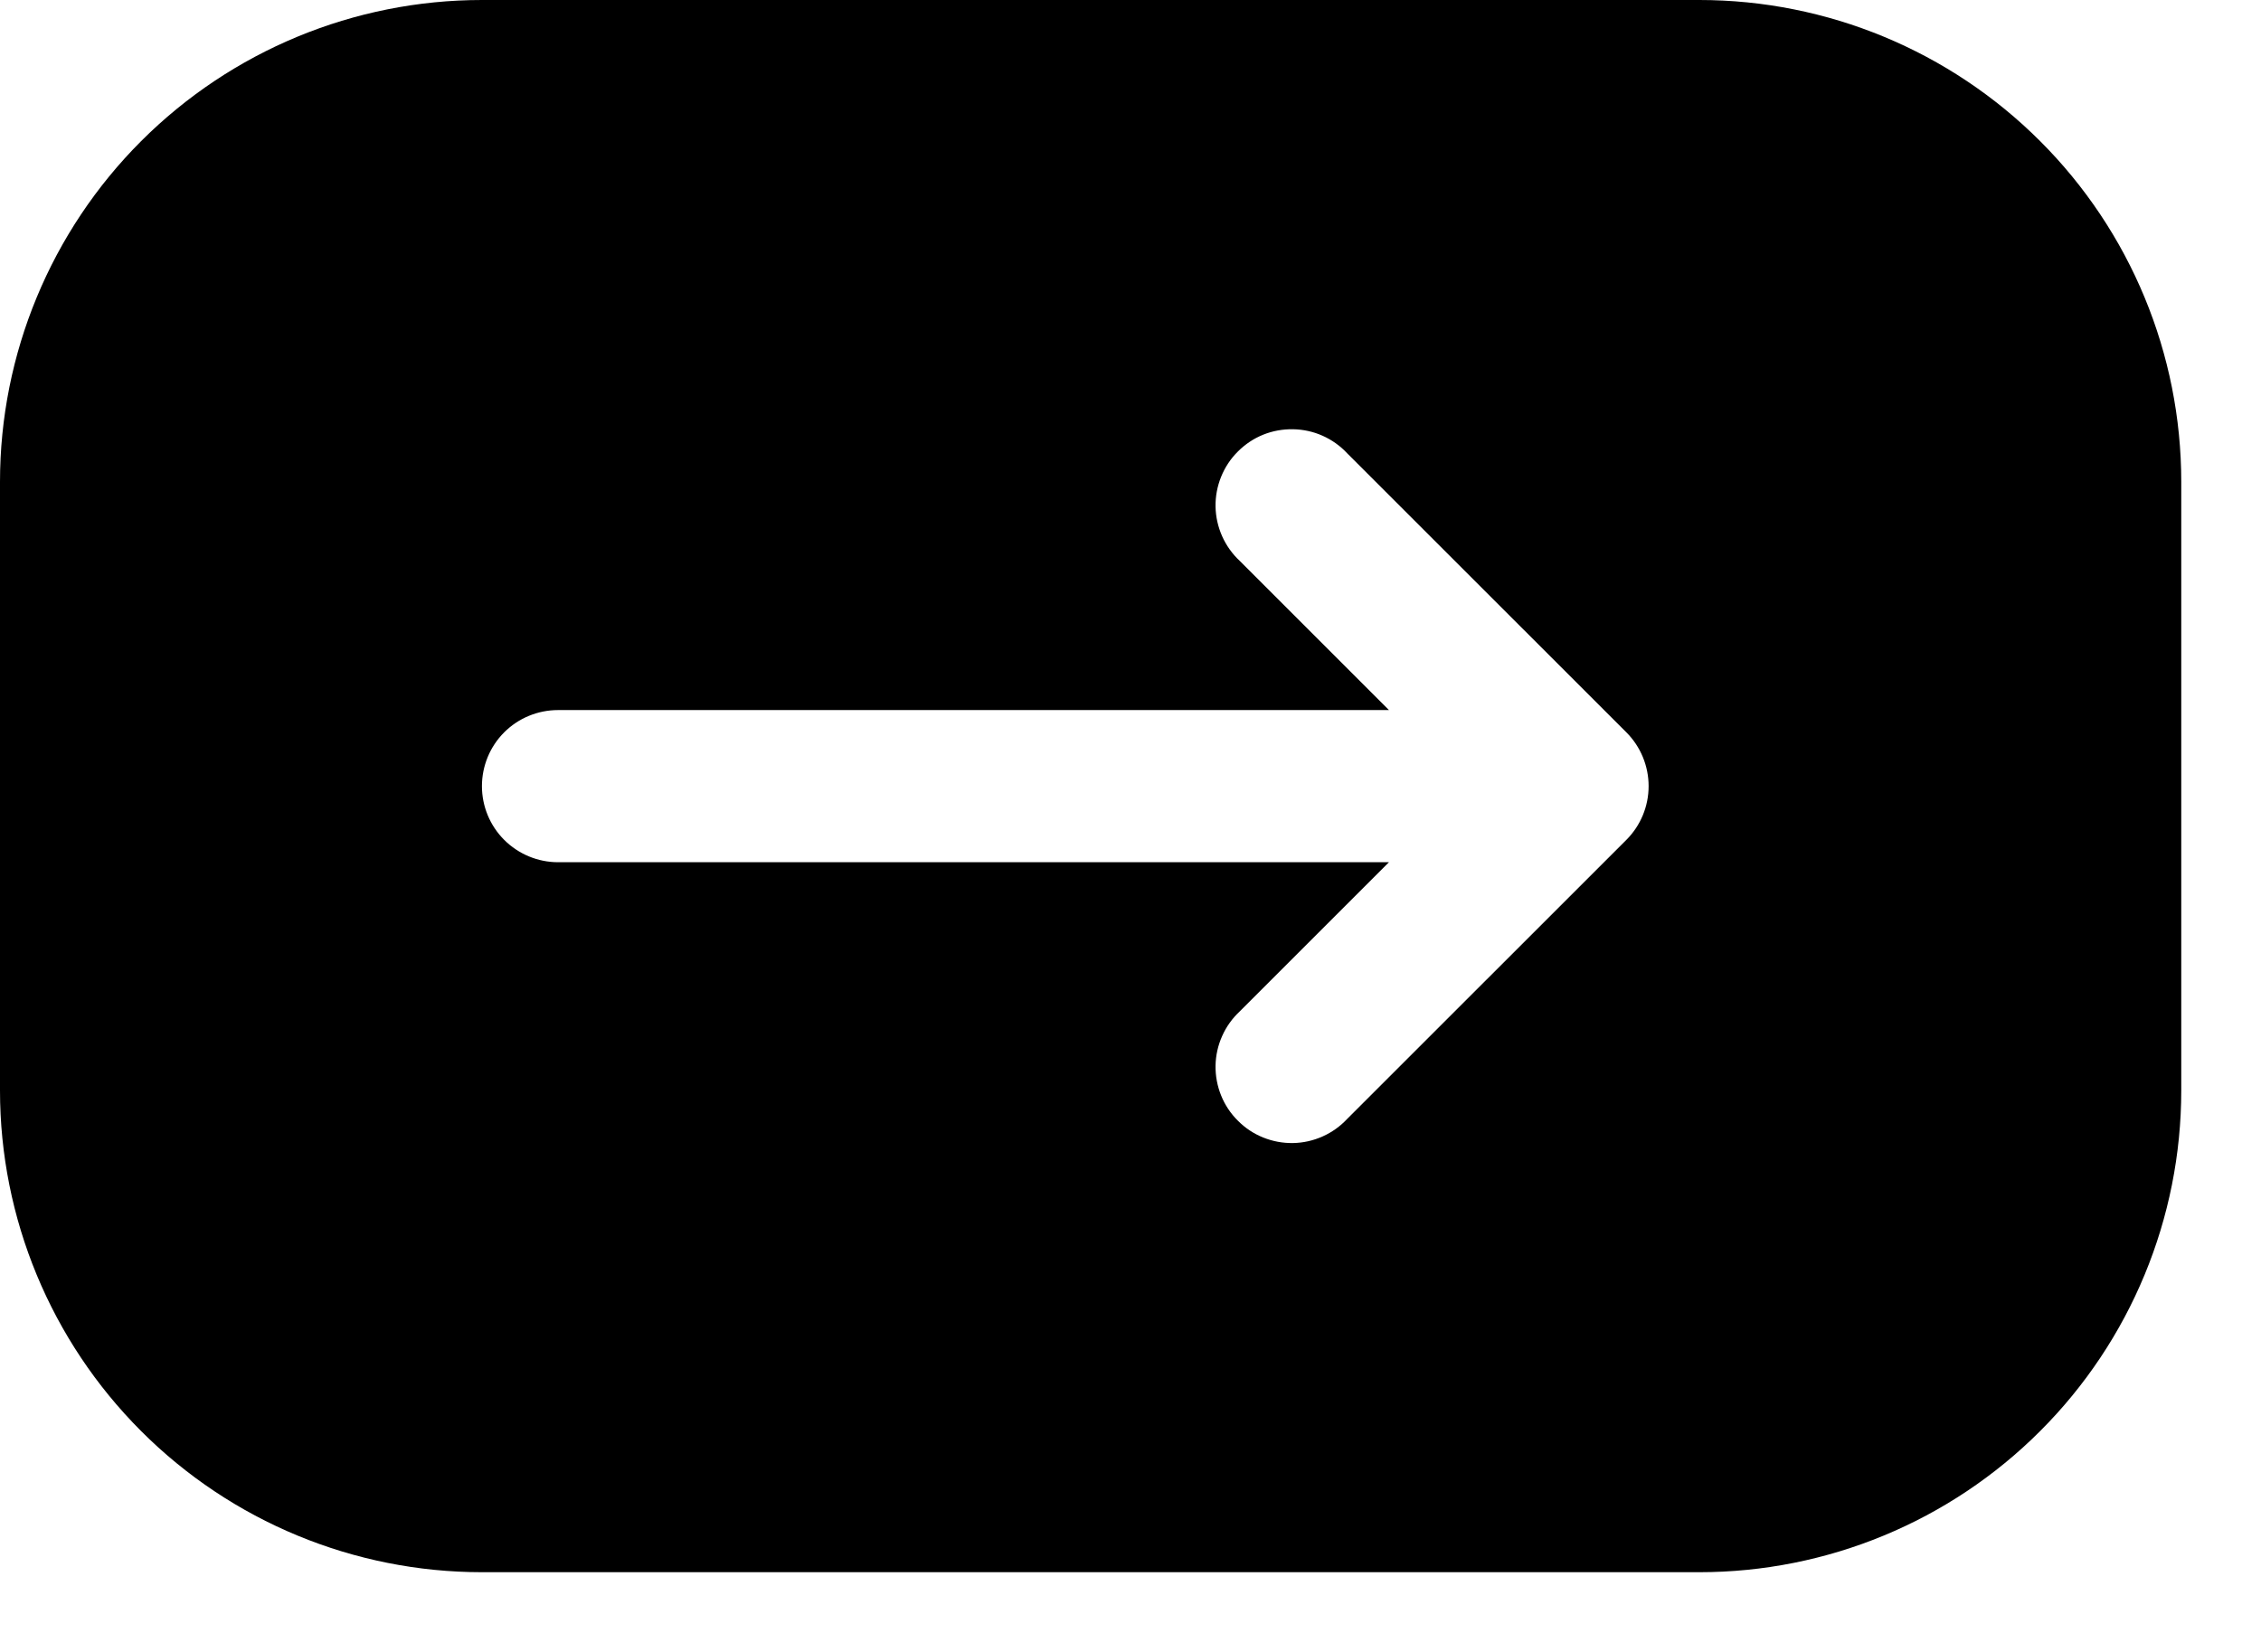
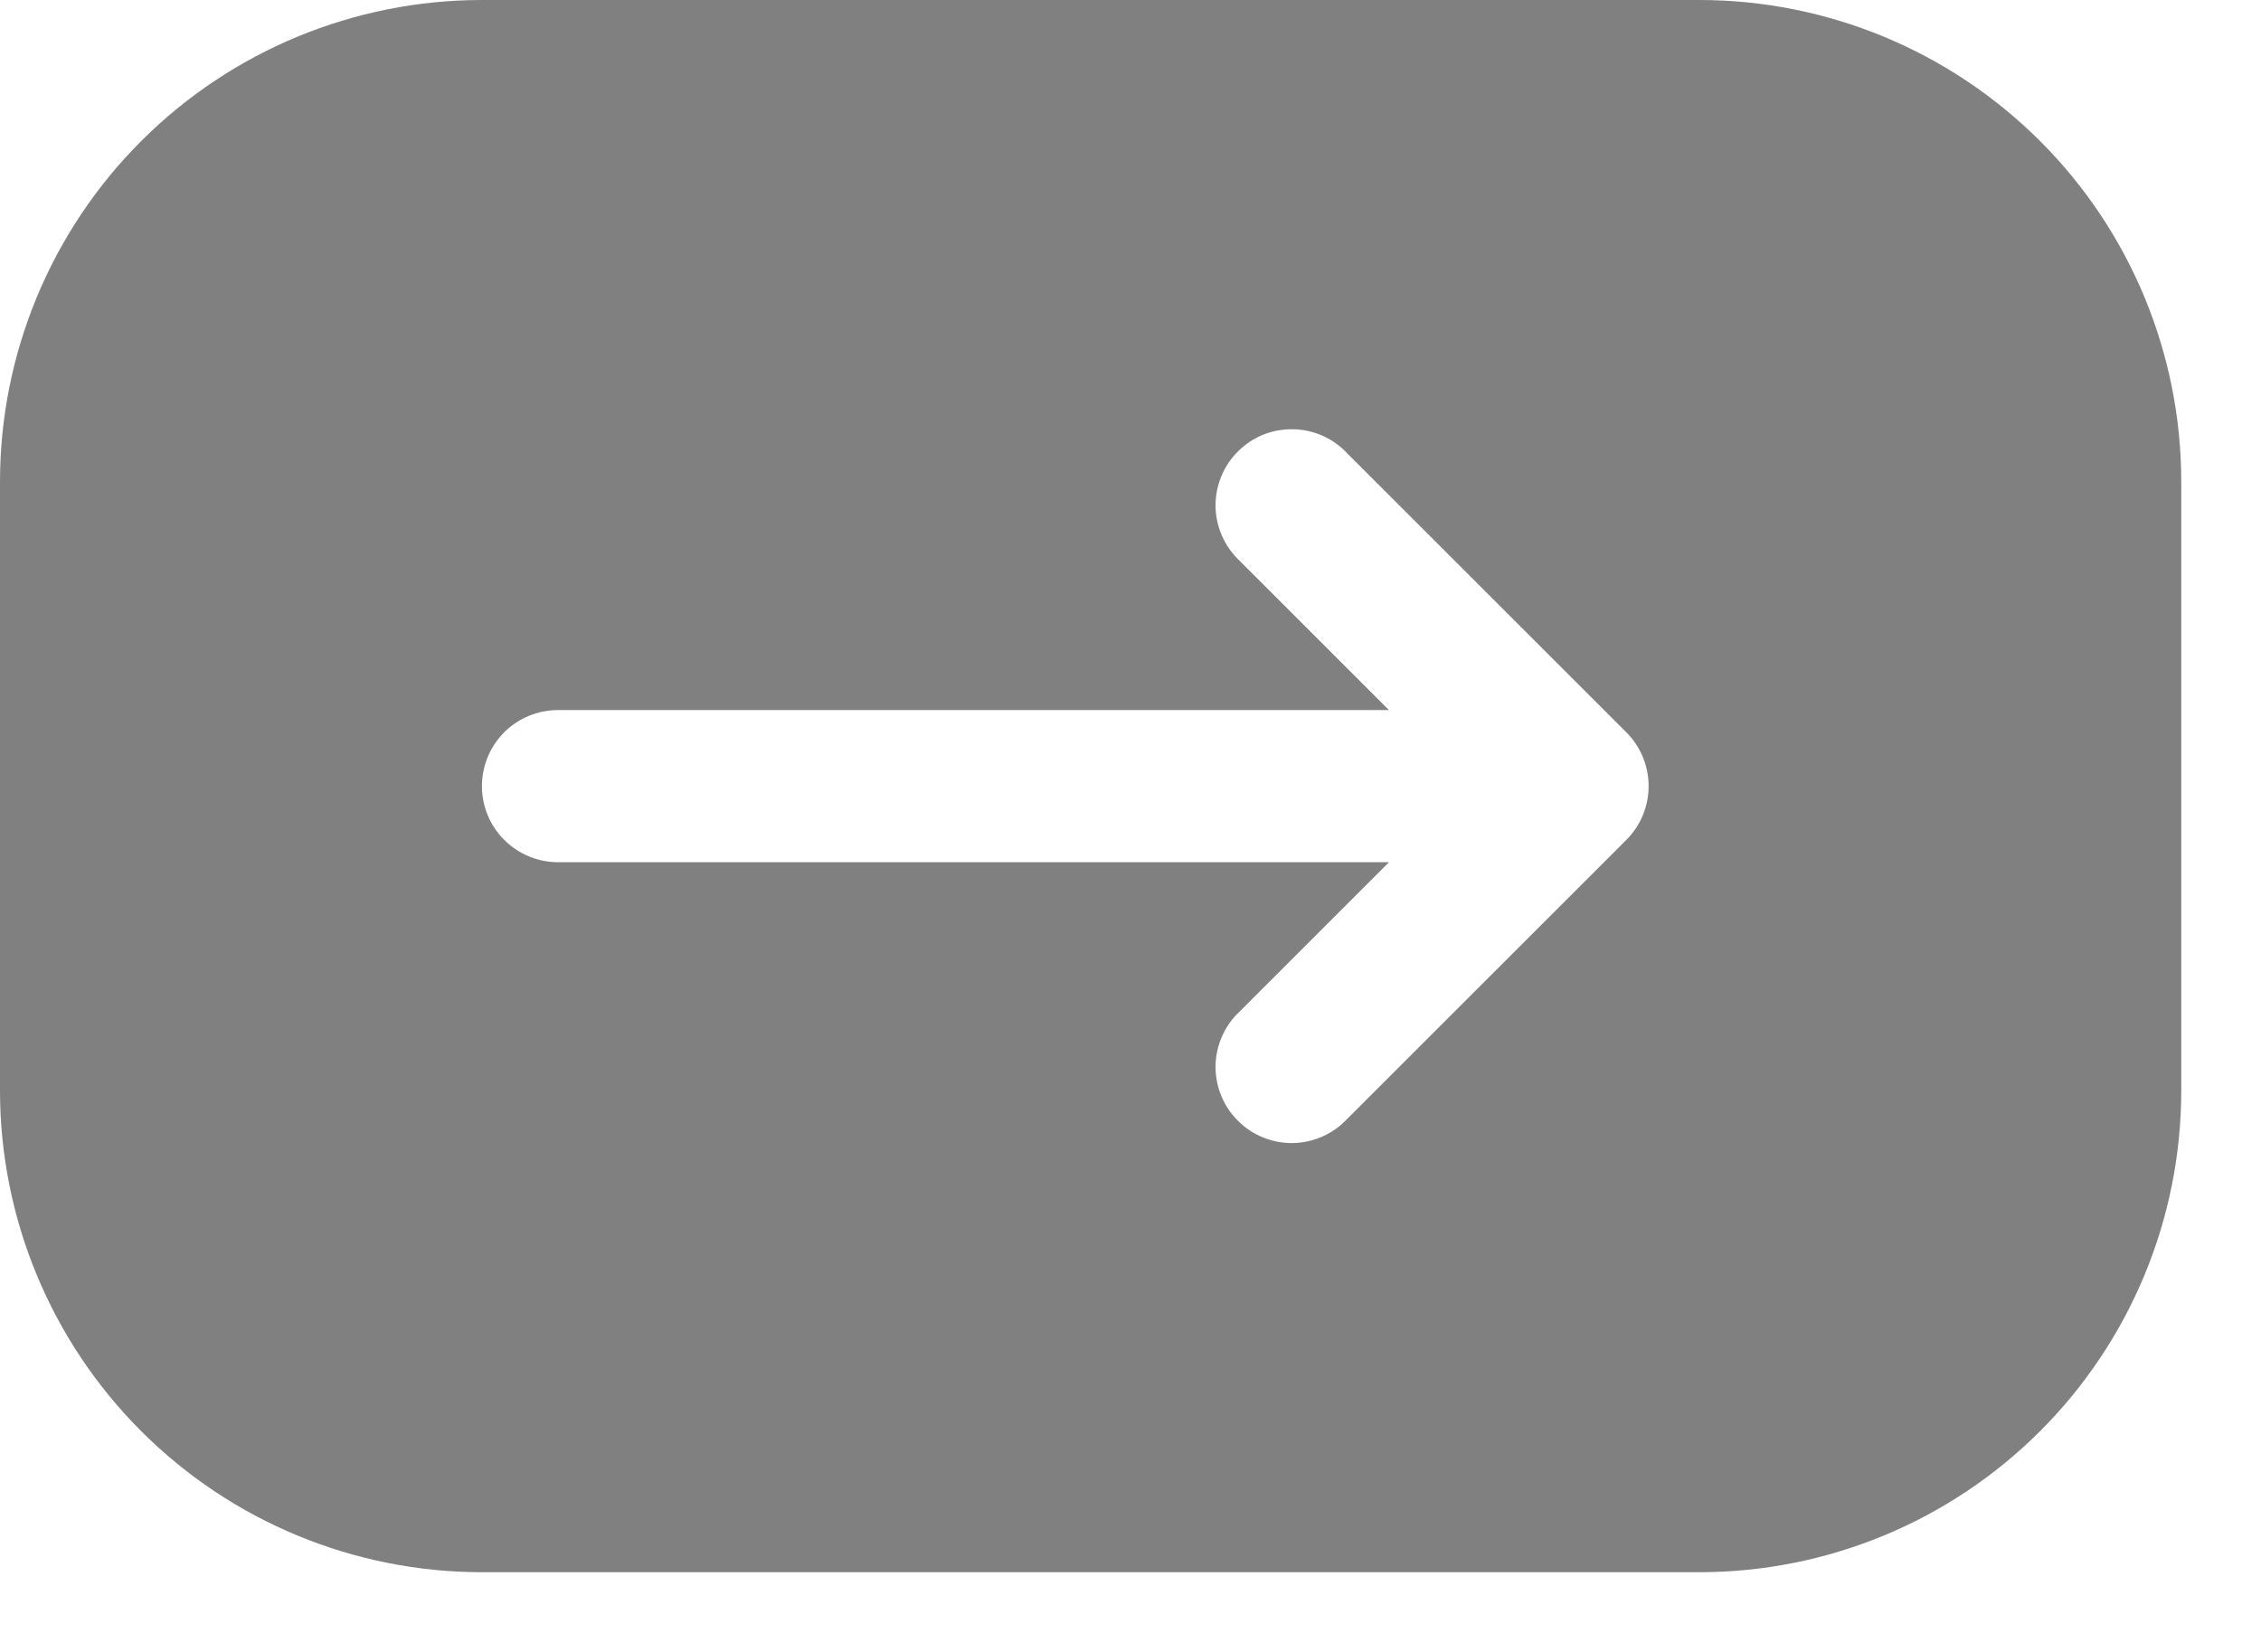
<svg xmlns="http://www.w3.org/2000/svg" width="26" height="19" viewBox="0 0 26 19" fill="none">
-   <path fill-rule="evenodd" clip-rule="evenodd" d="M5.542 0C4.072 0 2.662 0.584 1.623 1.623C0.584 2.662 0 4.072 0 5.542V12.542C0 14.011 0.584 15.421 1.623 16.46C2.662 17.5 4.072 18.083 5.542 18.083H19.542C21.011 18.083 22.421 17.5 23.46 16.46C24.5 15.421 25.083 14.011 25.083 12.542V5.542C25.083 4.072 24.5 2.662 23.46 1.623C22.421 0.584 21.011 0 19.542 0H5.542ZM15.493 12.868L18.702 9.66C18.866 9.496 18.958 9.274 18.958 9.042C18.958 8.81 18.866 8.587 18.702 8.423L15.493 5.215C15.413 5.129 15.317 5.06 15.209 5.012C15.102 4.964 14.986 4.939 14.869 4.937C14.751 4.935 14.634 4.956 14.525 5C14.416 5.044 14.318 5.11 14.235 5.193C14.151 5.276 14.086 5.375 14.042 5.484C13.998 5.593 13.976 5.709 13.978 5.827C13.98 5.944 14.006 6.06 14.054 6.168C14.102 6.275 14.171 6.372 14.257 6.452L15.972 8.167H6.417C6.185 8.167 5.962 8.259 5.798 8.423C5.634 8.587 5.542 8.81 5.542 9.042C5.542 9.274 5.634 9.496 5.798 9.66C5.962 9.824 6.185 9.917 6.417 9.917H15.972L14.257 11.632C14.171 11.712 14.102 11.808 14.054 11.916C14.006 12.023 13.98 12.139 13.978 12.256C13.976 12.374 13.998 12.491 14.042 12.6C14.086 12.709 14.151 12.807 14.235 12.89C14.318 12.974 14.416 13.039 14.525 13.083C14.634 13.127 14.751 13.149 14.869 13.147C14.986 13.145 15.102 13.119 15.209 13.071C15.317 13.023 15.413 12.954 15.493 12.868Z" fill="black" />
+   <path fill-rule="evenodd" clip-rule="evenodd" d="M5.542 0C4.072 0 2.662 0.584 1.623 1.623C0.584 2.662 0 4.072 0 5.542V12.542C0 14.011 0.584 15.421 1.623 16.46C2.662 17.5 4.072 18.083 5.542 18.083H19.542C21.011 18.083 22.421 17.5 23.46 16.46C24.5 15.421 25.083 14.011 25.083 12.542V5.542C25.083 4.072 24.5 2.662 23.46 1.623C22.421 0.584 21.011 0 19.542 0H5.542ZM15.493 12.868L18.702 9.66C18.866 9.496 18.958 9.274 18.958 9.042C18.958 8.81 18.866 8.587 18.702 8.423L15.493 5.215C15.413 5.129 15.317 5.06 15.209 5.012C15.102 4.964 14.986 4.939 14.869 4.937C14.751 4.935 14.634 4.956 14.525 5C14.416 5.044 14.318 5.11 14.235 5.193C14.151 5.276 14.086 5.375 14.042 5.484C13.998 5.593 13.976 5.709 13.978 5.827C13.98 5.944 14.006 6.06 14.054 6.168C14.102 6.275 14.171 6.372 14.257 6.452L15.972 8.167H6.417C6.185 8.167 5.962 8.259 5.798 8.423C5.634 8.587 5.542 8.81 5.542 9.042C5.542 9.274 5.634 9.496 5.798 9.66C5.962 9.824 6.185 9.917 6.417 9.917H15.972L14.257 11.632C14.171 11.712 14.102 11.808 14.054 11.916C14.006 12.023 13.98 12.139 13.978 12.256C13.976 12.374 13.998 12.491 14.042 12.6C14.086 12.709 14.151 12.807 14.235 12.89C14.318 12.974 14.416 13.039 14.525 13.083C14.634 13.127 14.751 13.149 14.869 13.147C14.986 13.145 15.102 13.119 15.209 13.071C15.317 13.023 15.413 12.954 15.493 12.868Z" fill="gray" />
</svg>
